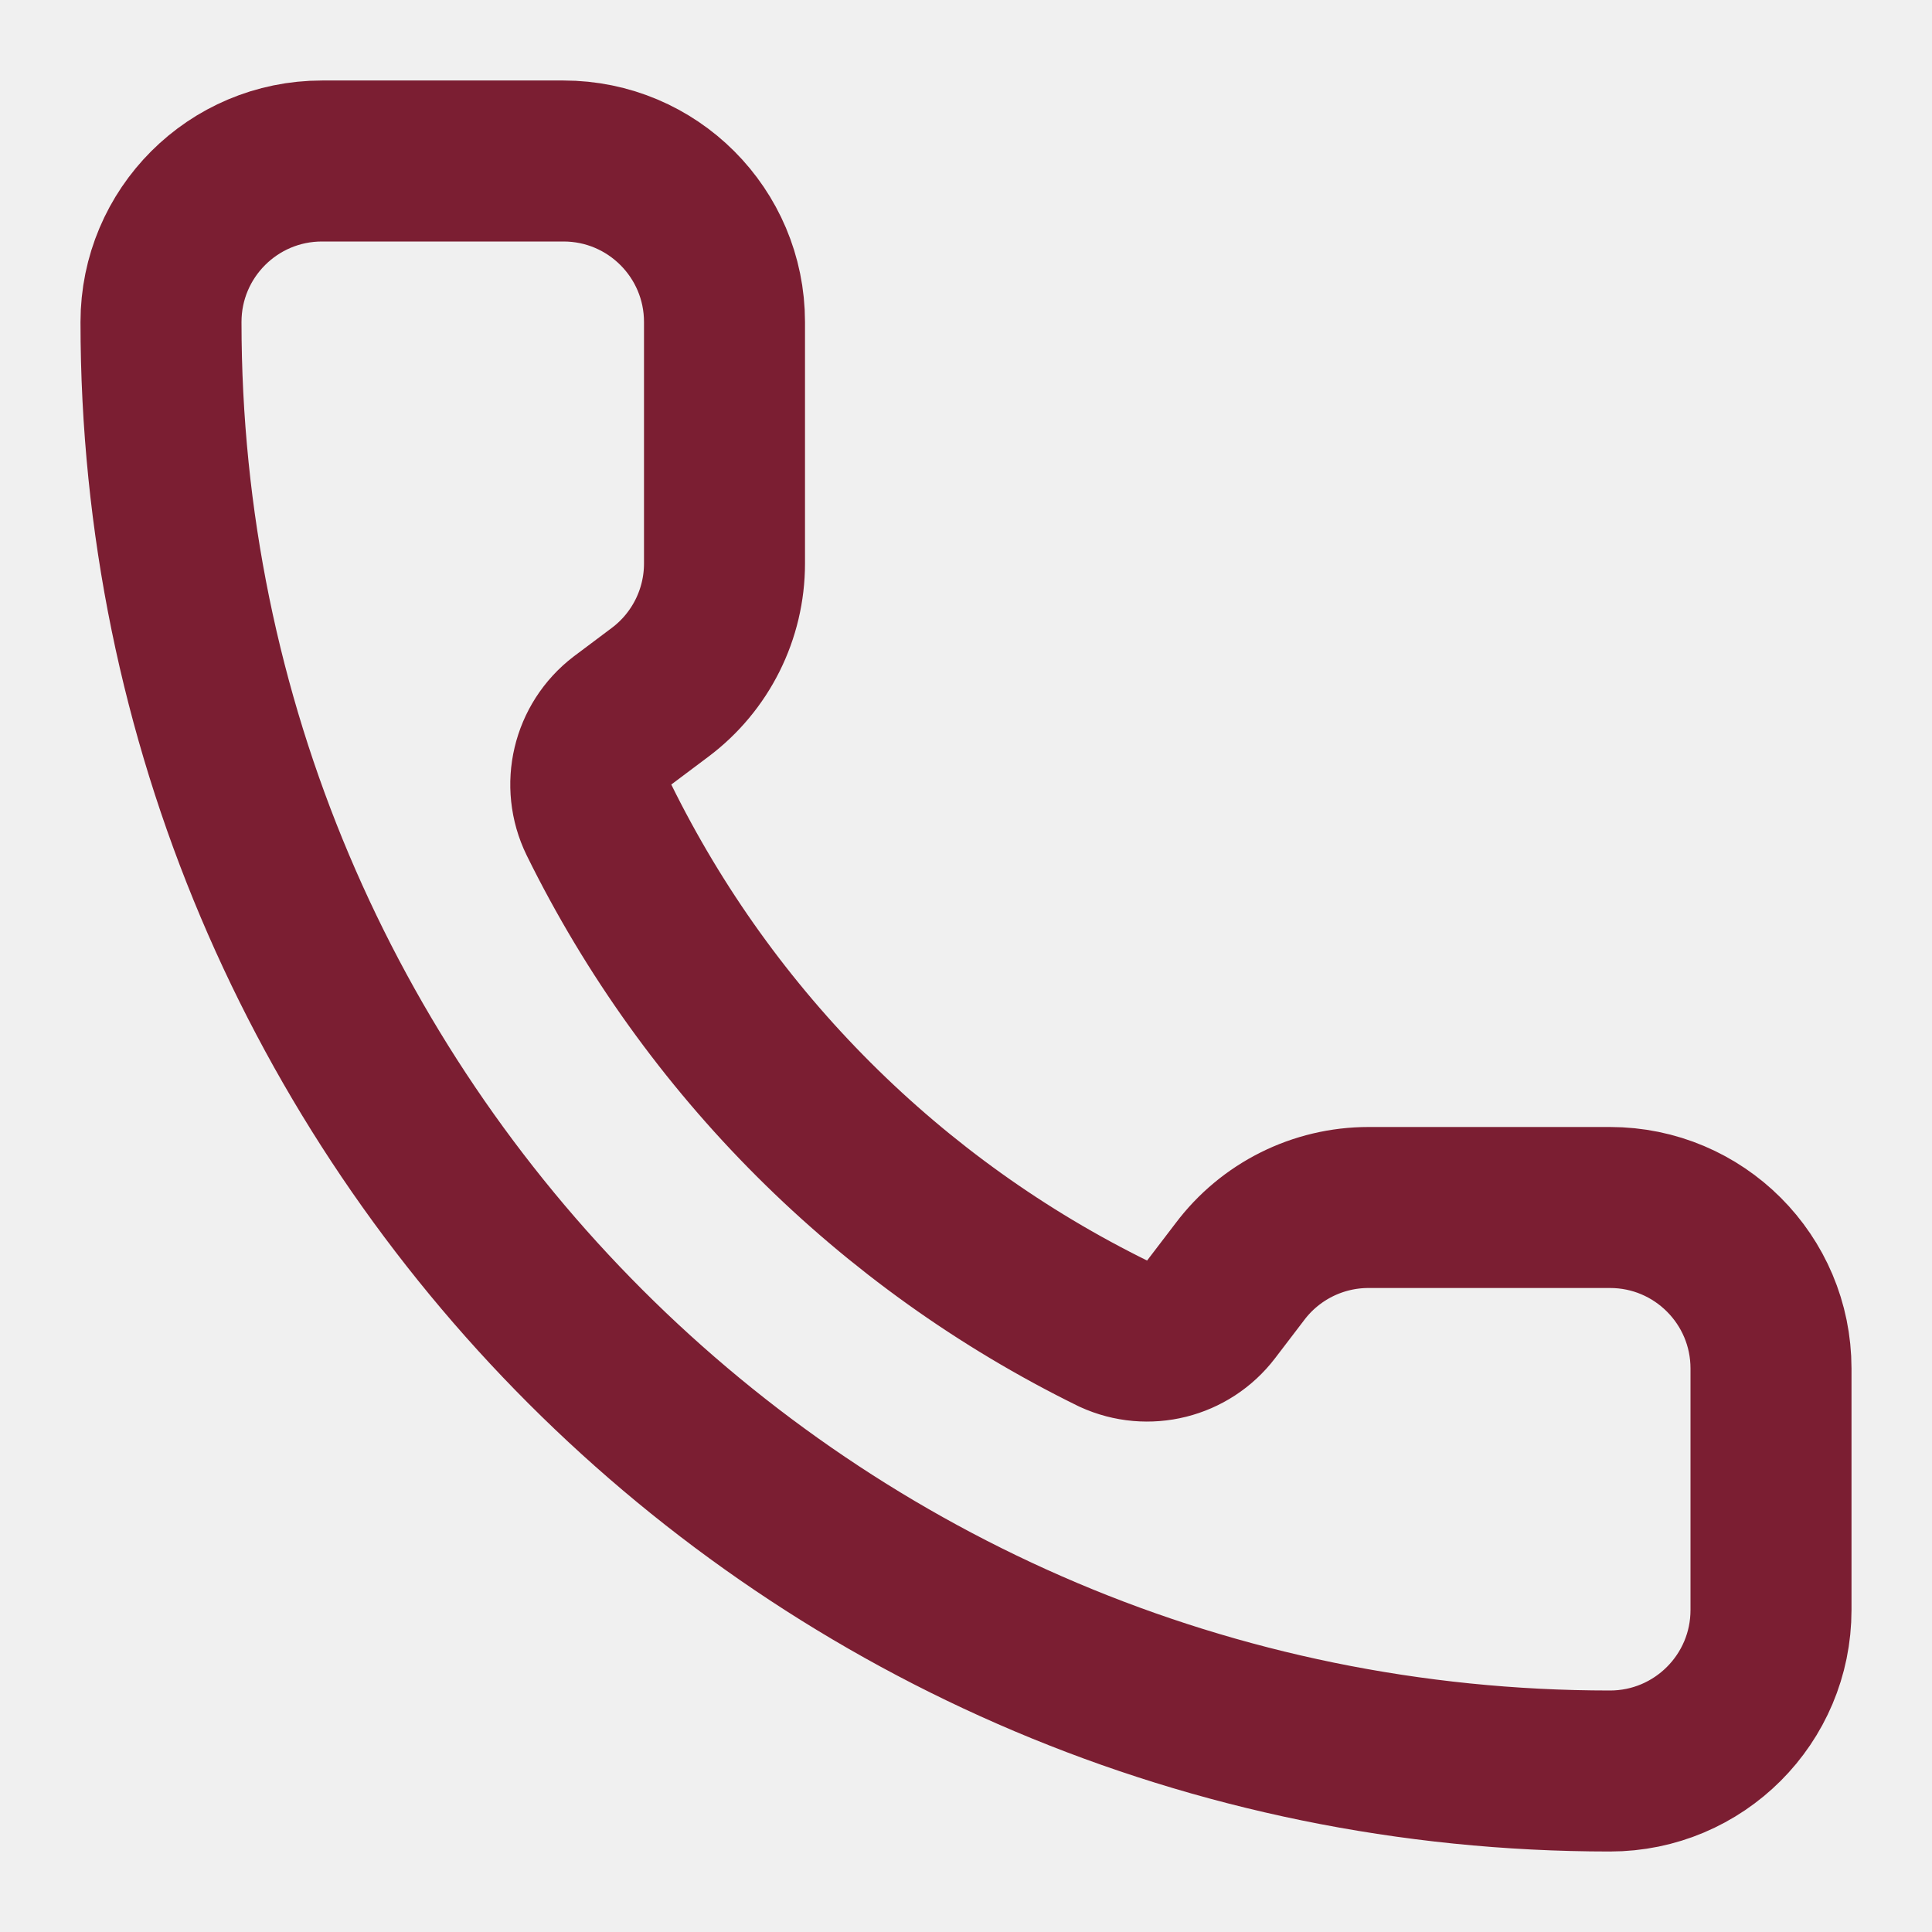
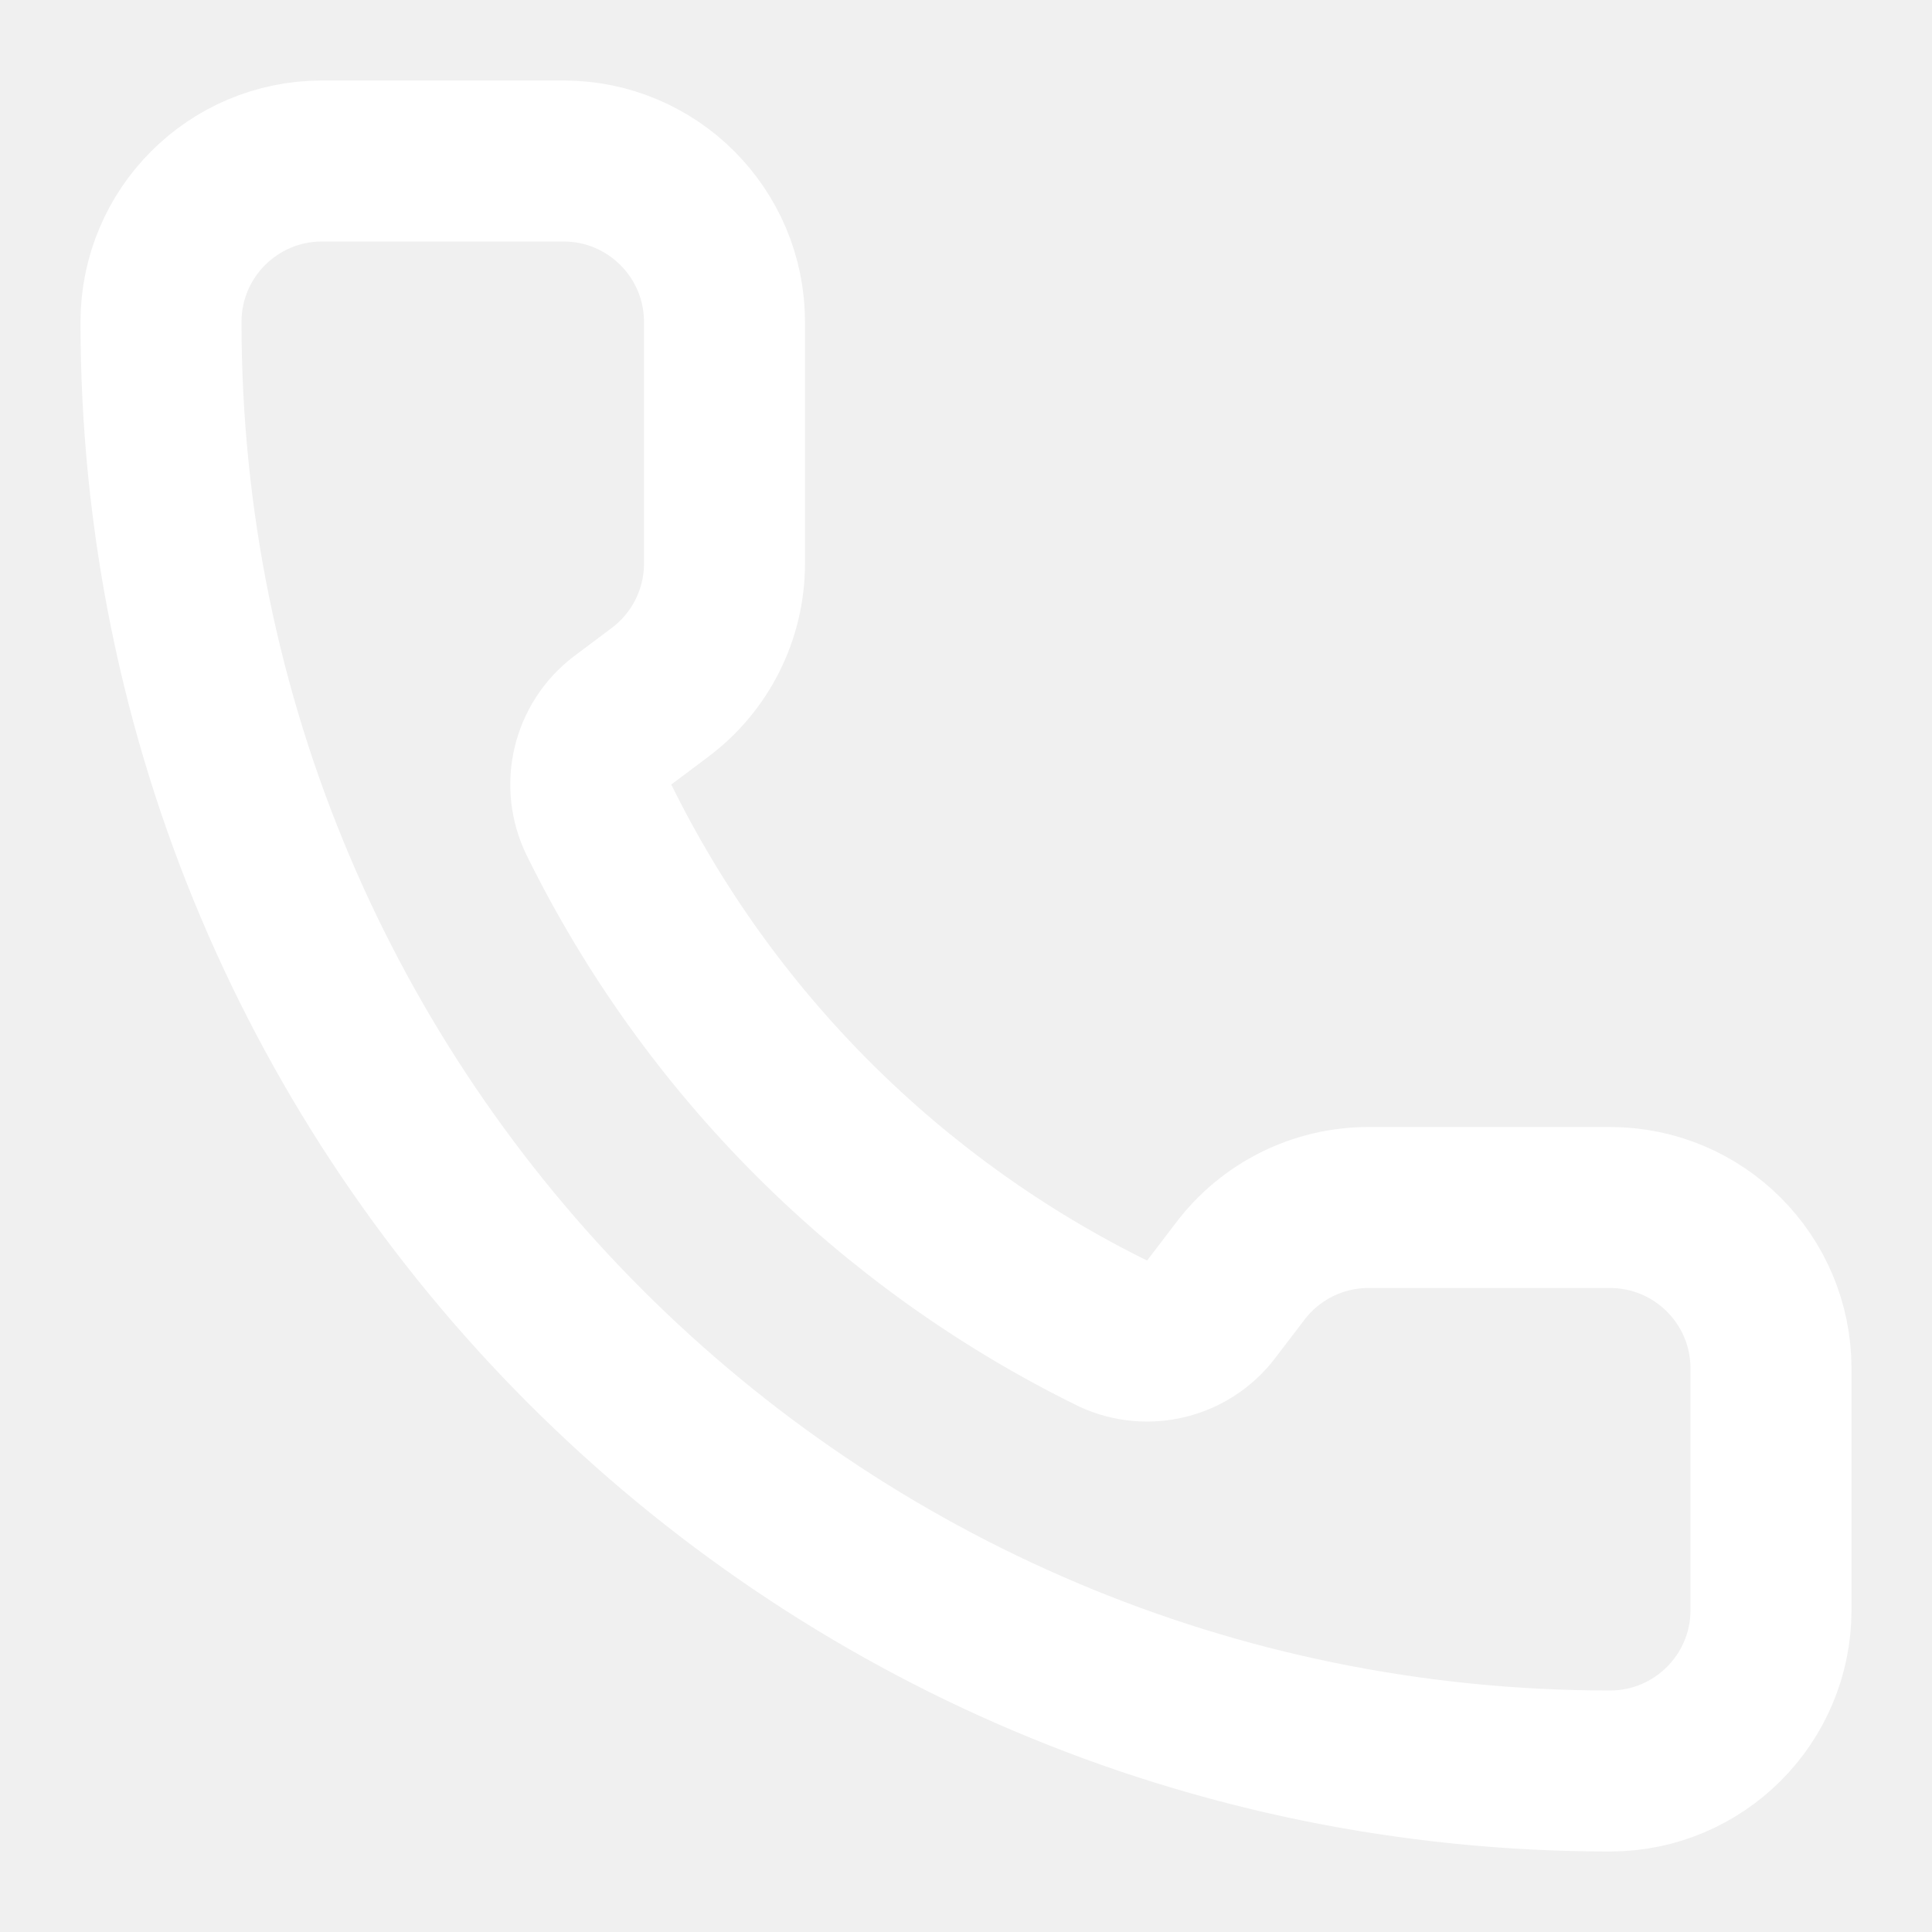
- <svg xmlns="http://www.w3.org/2000/svg" width="24" height="24" viewBox="0 0 24 24" fill="none" stroke="#7B1E32" stroke-width="2" stroke-linecap="round" stroke-linejoin="round" aria-hidden="true">
+ <svg xmlns="http://www.w3.org/2000/svg" width="24" height="24" viewBox="0 0 24 24" fill="none" stroke="#FFFFFF" stroke-width="2" stroke-linecap="round" stroke-linejoin="round" aria-hidden="true">
  <path d="M13.832 16.568a1 1 0 0 0 1.213-.303l.355-.465A2 2 0 0 1 17 15h3a2 2 0 0 1 2 2v3a2 2 0 0 1-2 2A18 18 0 0 1 2 4a2 2 0 0 1 2-2h3a2 2 0 0 1 2 2v3a2 2 0 0 1-.8 1.6l-.468.351a1 1 0 0 0-.292 1.233 14 14 0 0 0 6.392 6.384" />
</svg>
